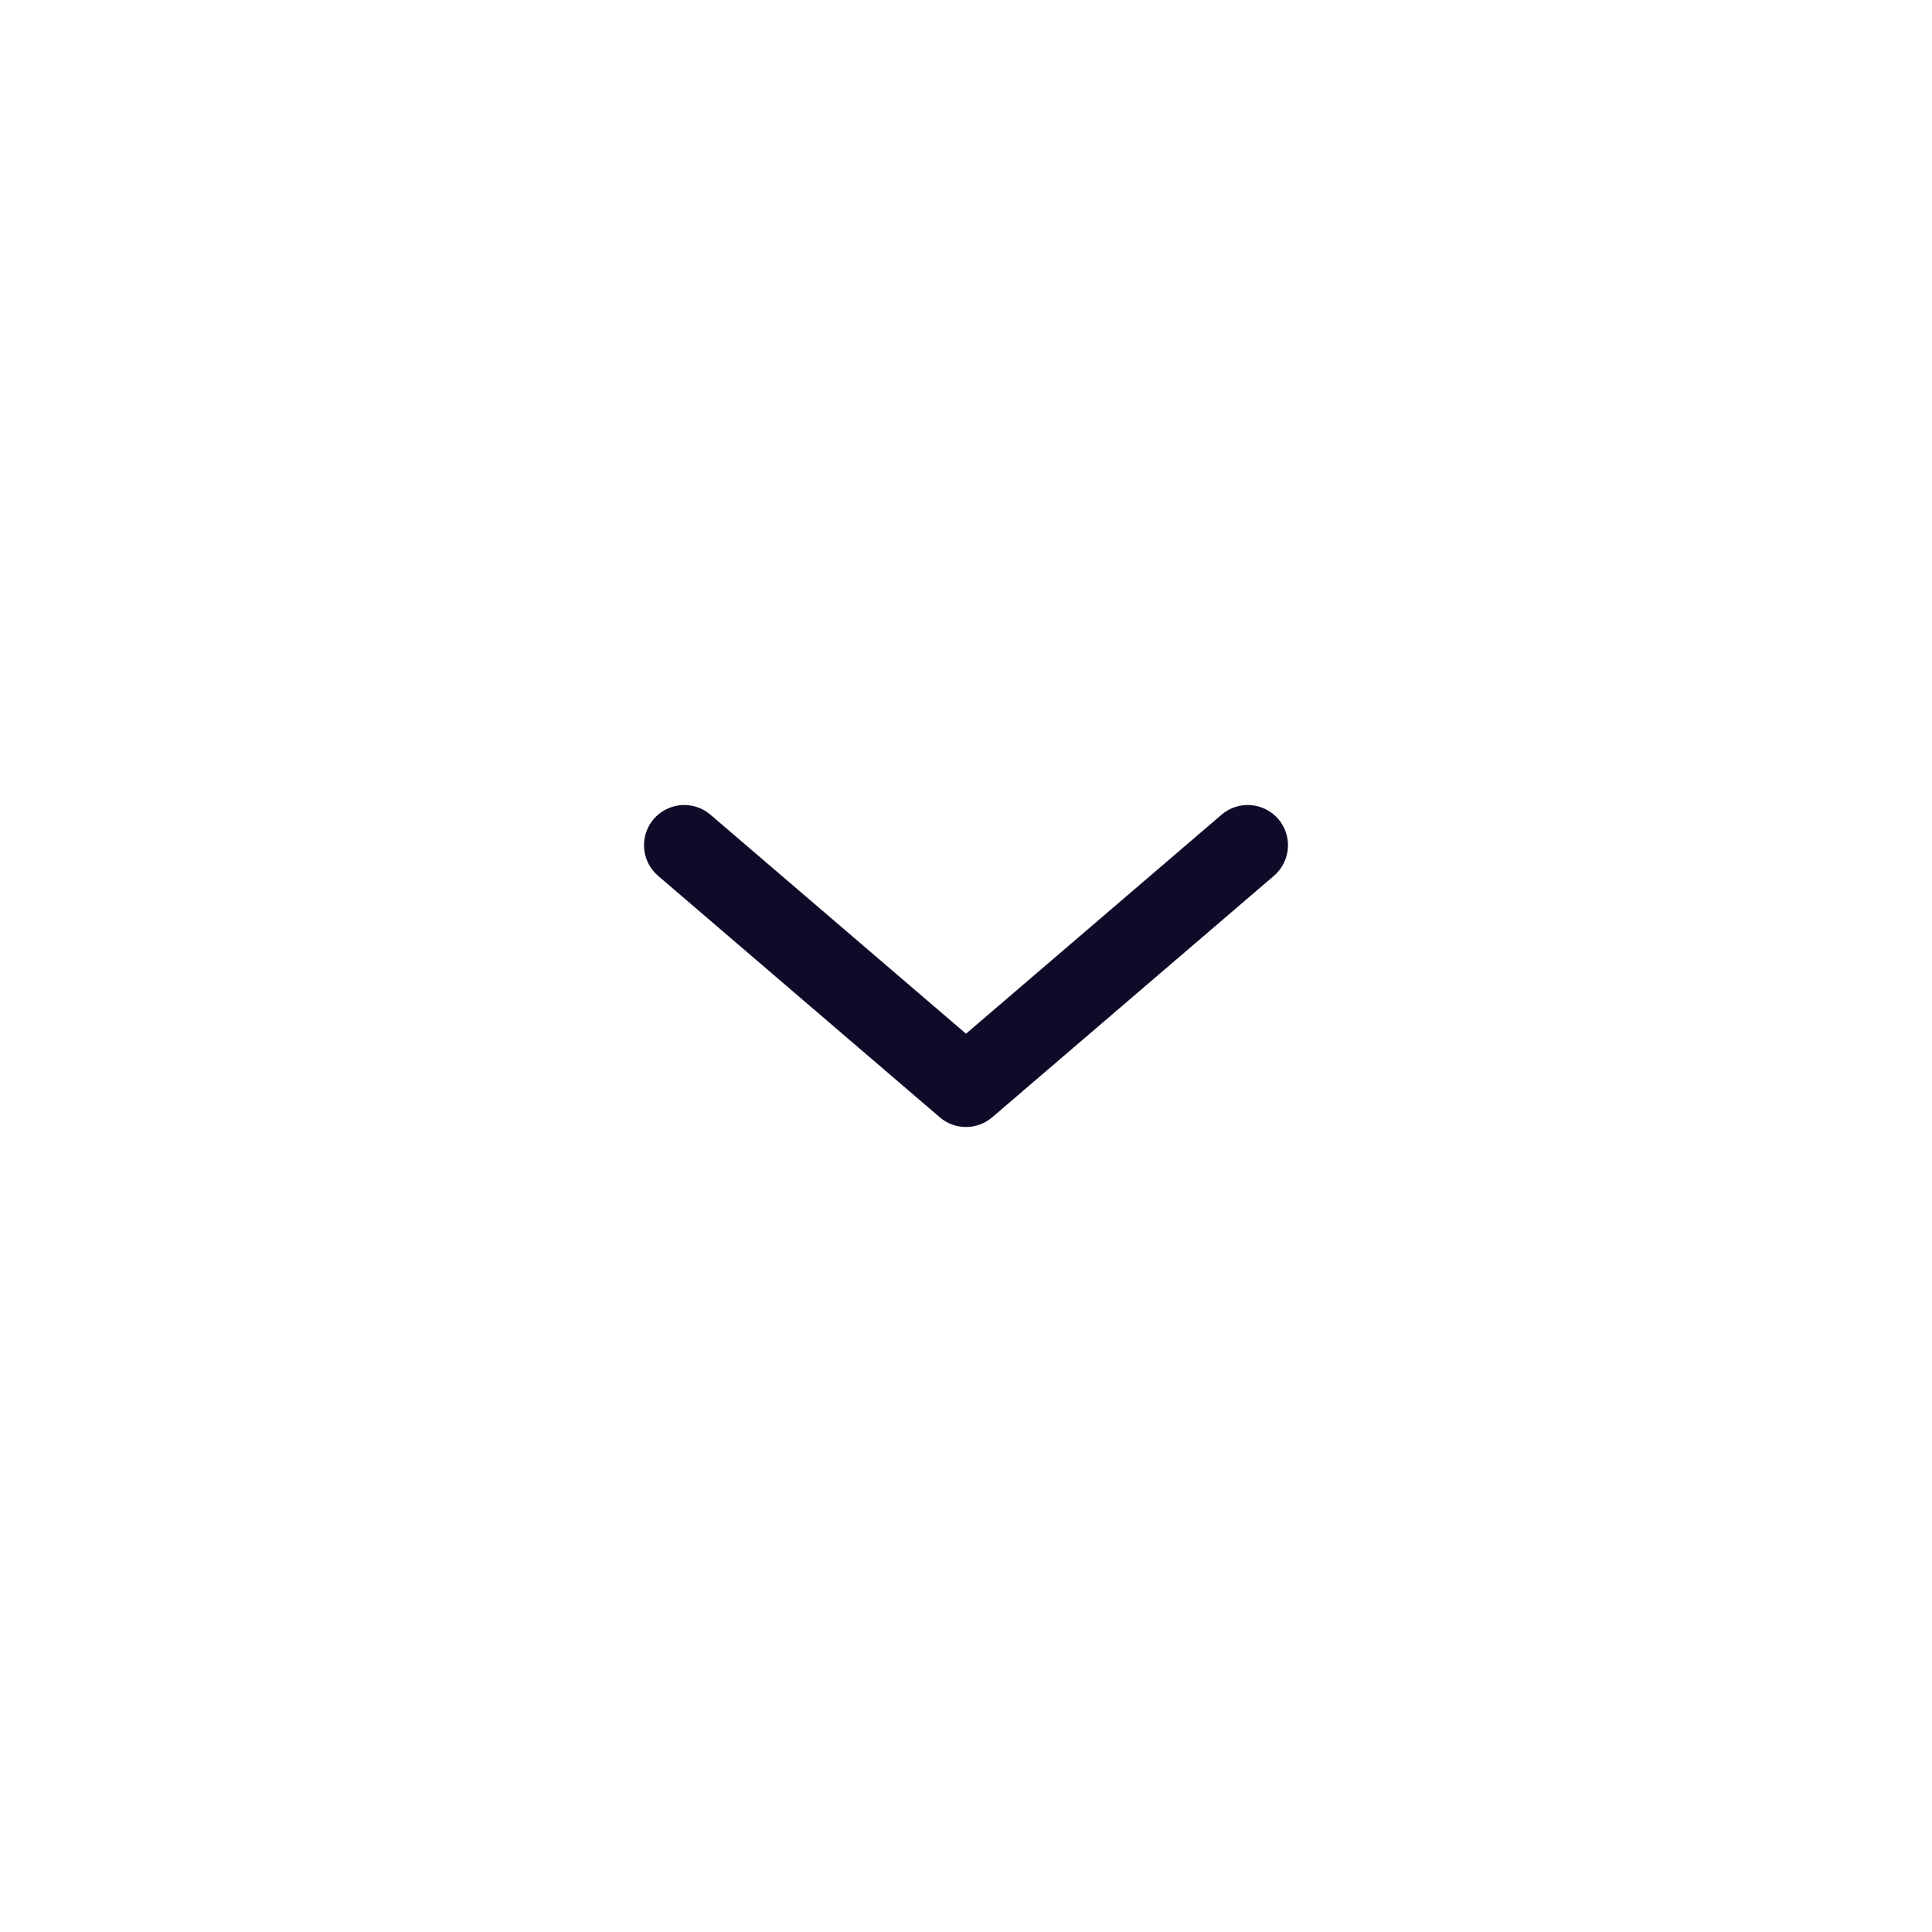
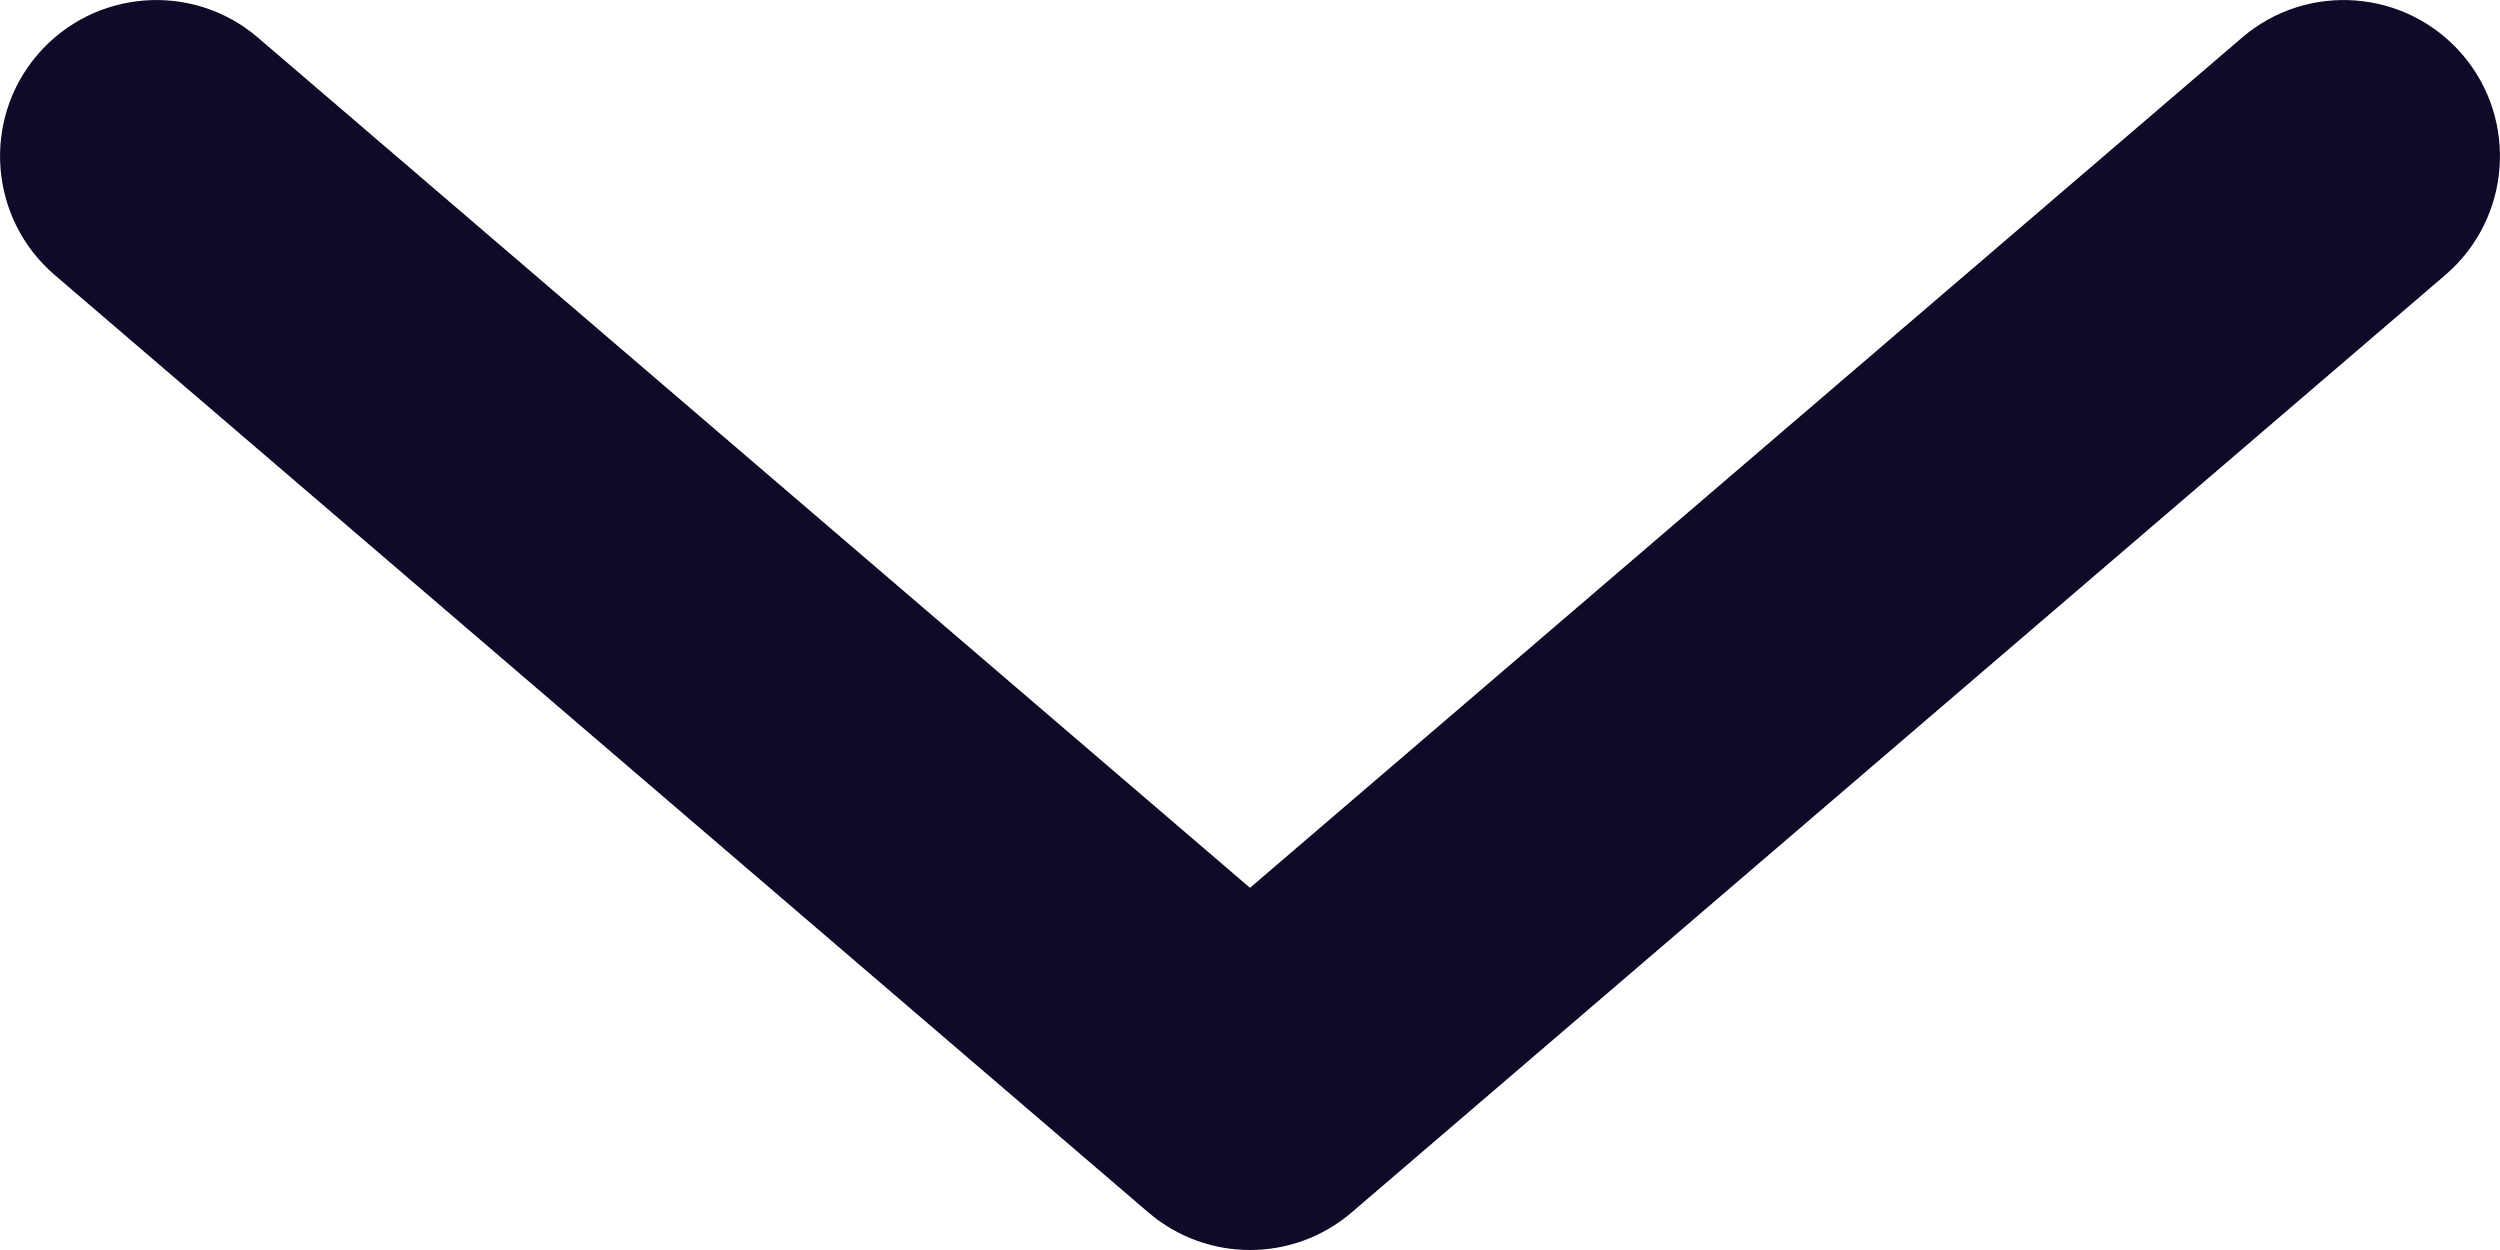
- <svg xmlns="http://www.w3.org/2000/svg" width="24" height="24" viewBox="0 0 24 24" fill="none">
-   <path d="M15.175 10.12C15.384 9.941 15.7 9.965 15.88 10.175C16.059 10.384 16.035 10.7 15.825 10.88L12.325 13.88C12.138 14.04 11.862 14.04 11.675 13.88L8.175 10.88C7.965 10.7 7.941 10.384 8.12 10.175C8.3 9.965 8.616 9.941 8.825 10.12L12 12.841L15.175 10.12Z" fill="#100A29" />
+ <svg xmlns="http://www.w3.org/2000/svg" width="8" height="4" viewBox="0 0 8 4" fill="none">
+   <path d="M7.175 0.12C7.384 -0.059 7.7 -0.035 7.88 0.175C8.059 0.384 8.035 0.7 7.825 0.88L4.325 3.88C4.138 4.04 3.862 4.04 3.675 3.88L0.175 0.88C-0.035 0.7 -0.059 0.384 0.12 0.175C0.3 -0.035 0.616 -0.059 0.825 0.12L4 2.841L7.175 0.12Z" fill="#100A29" />
</svg>
